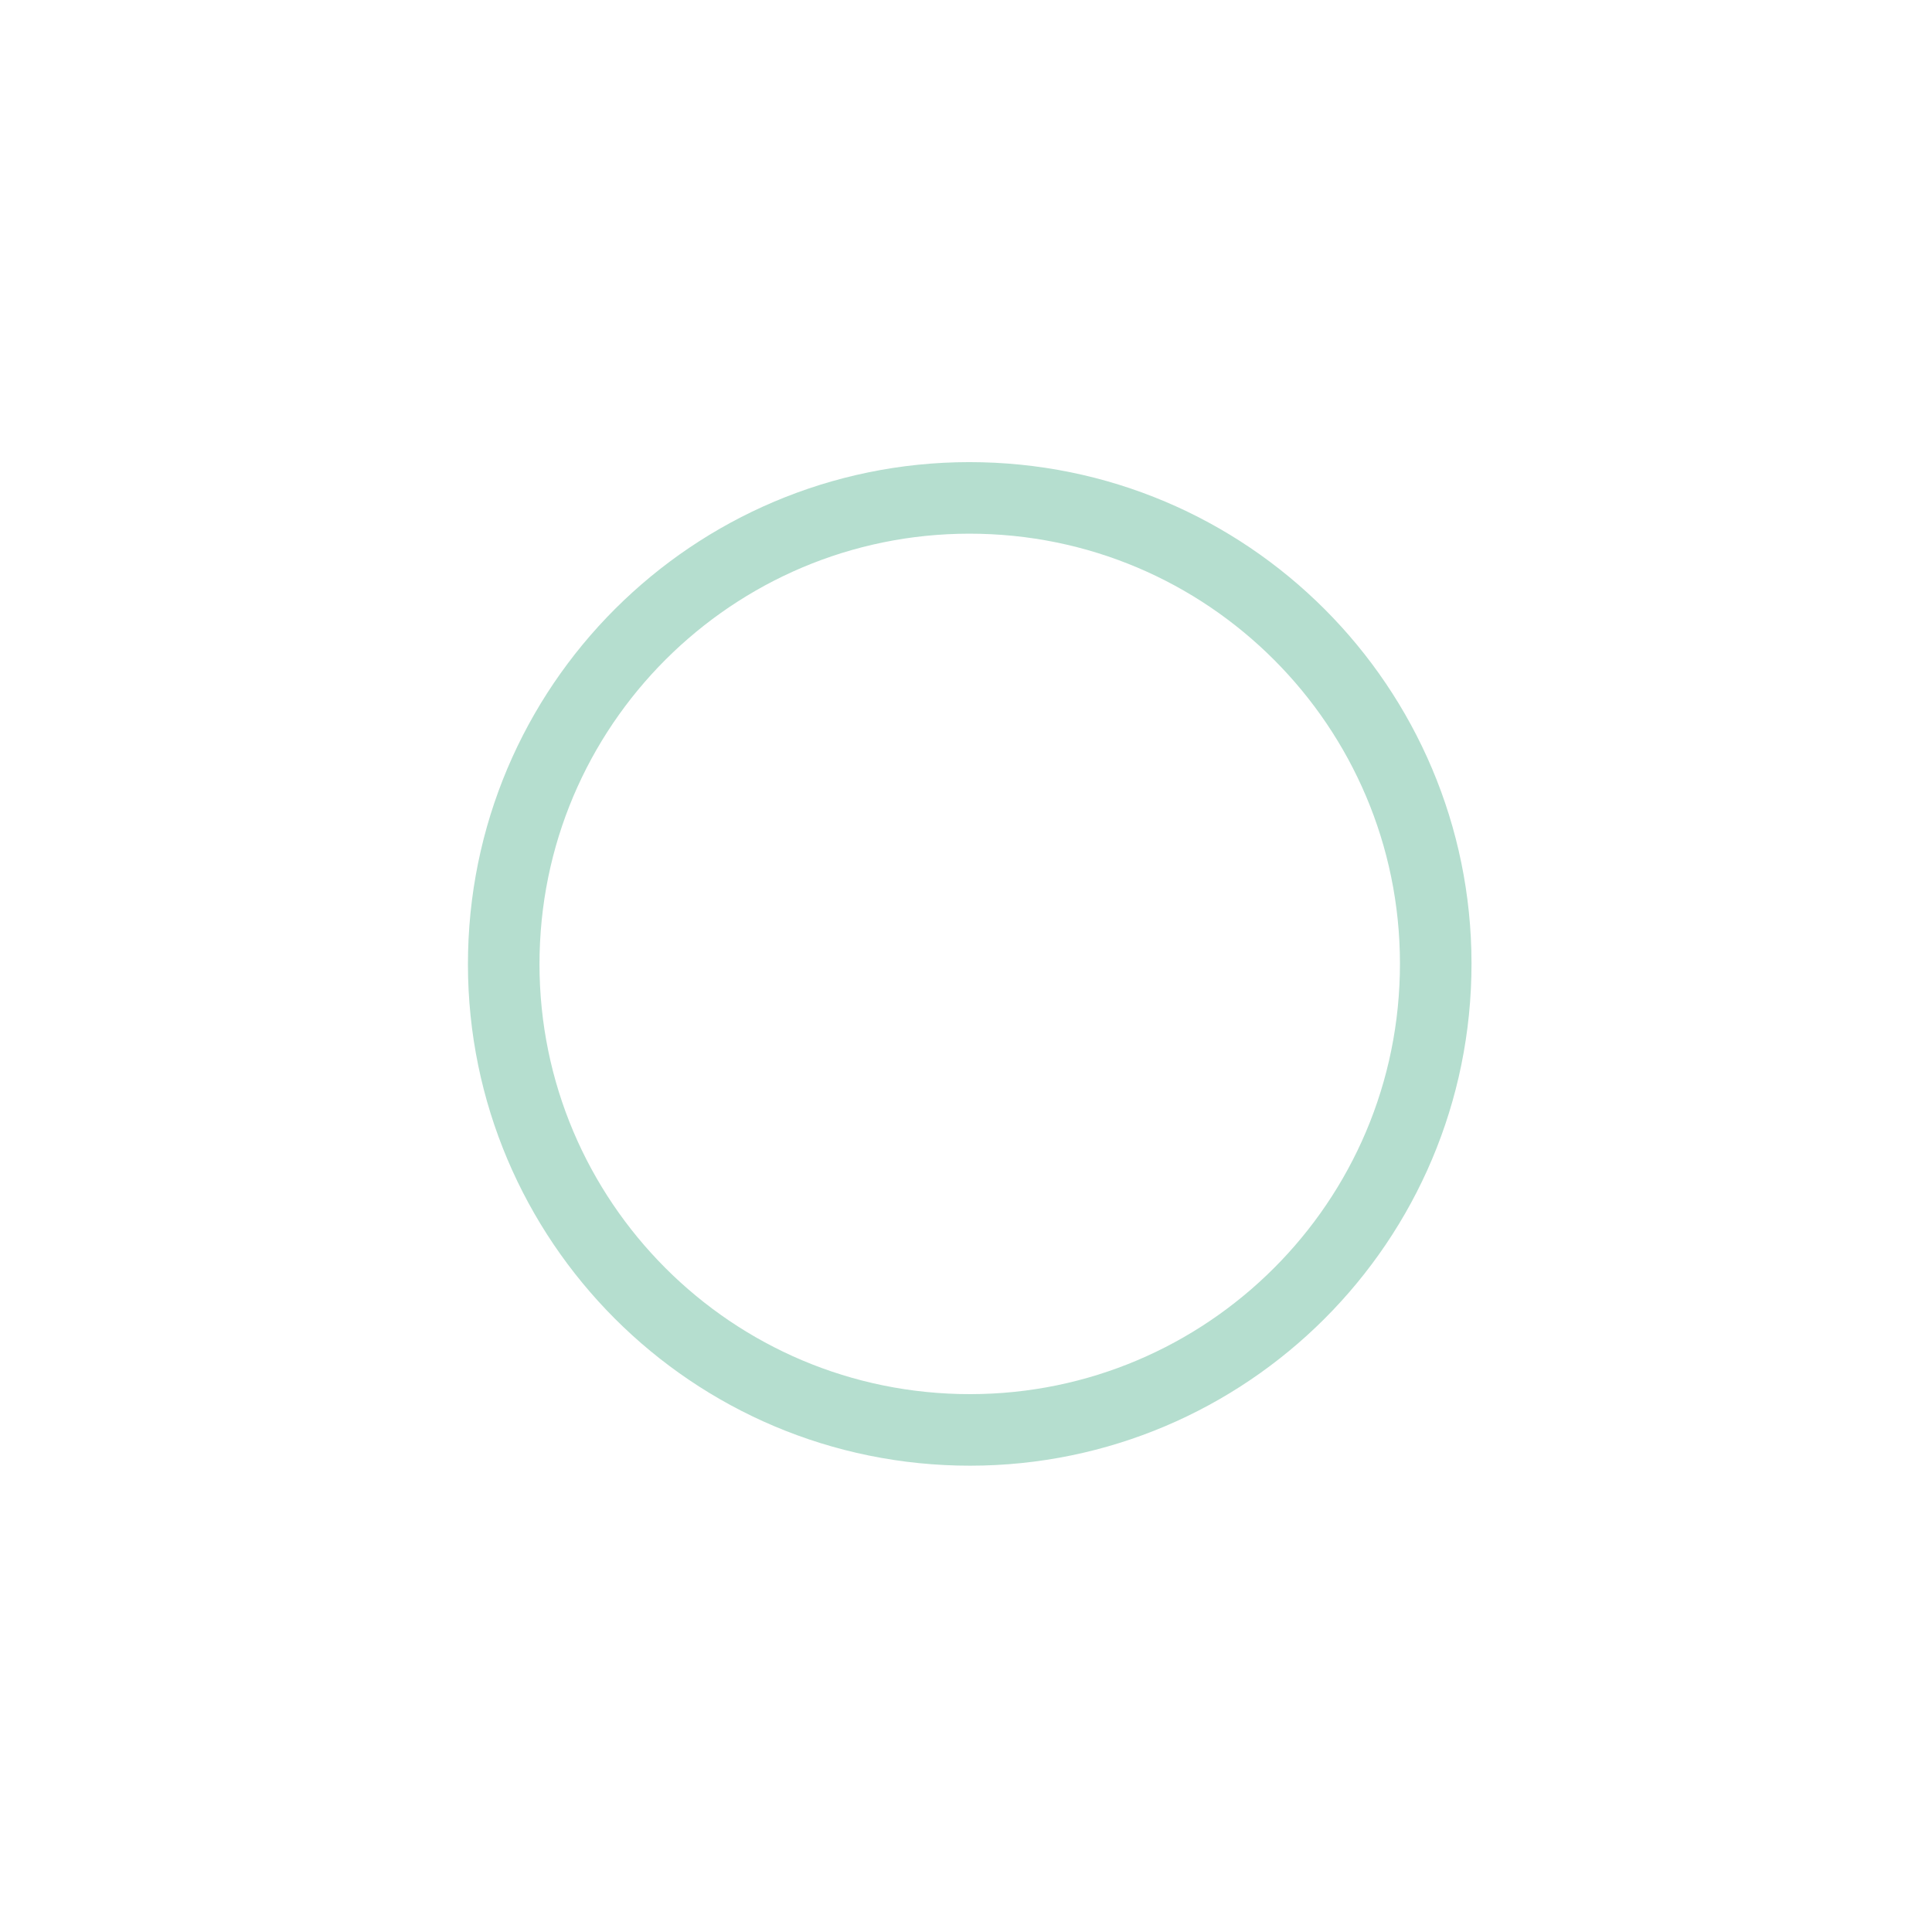
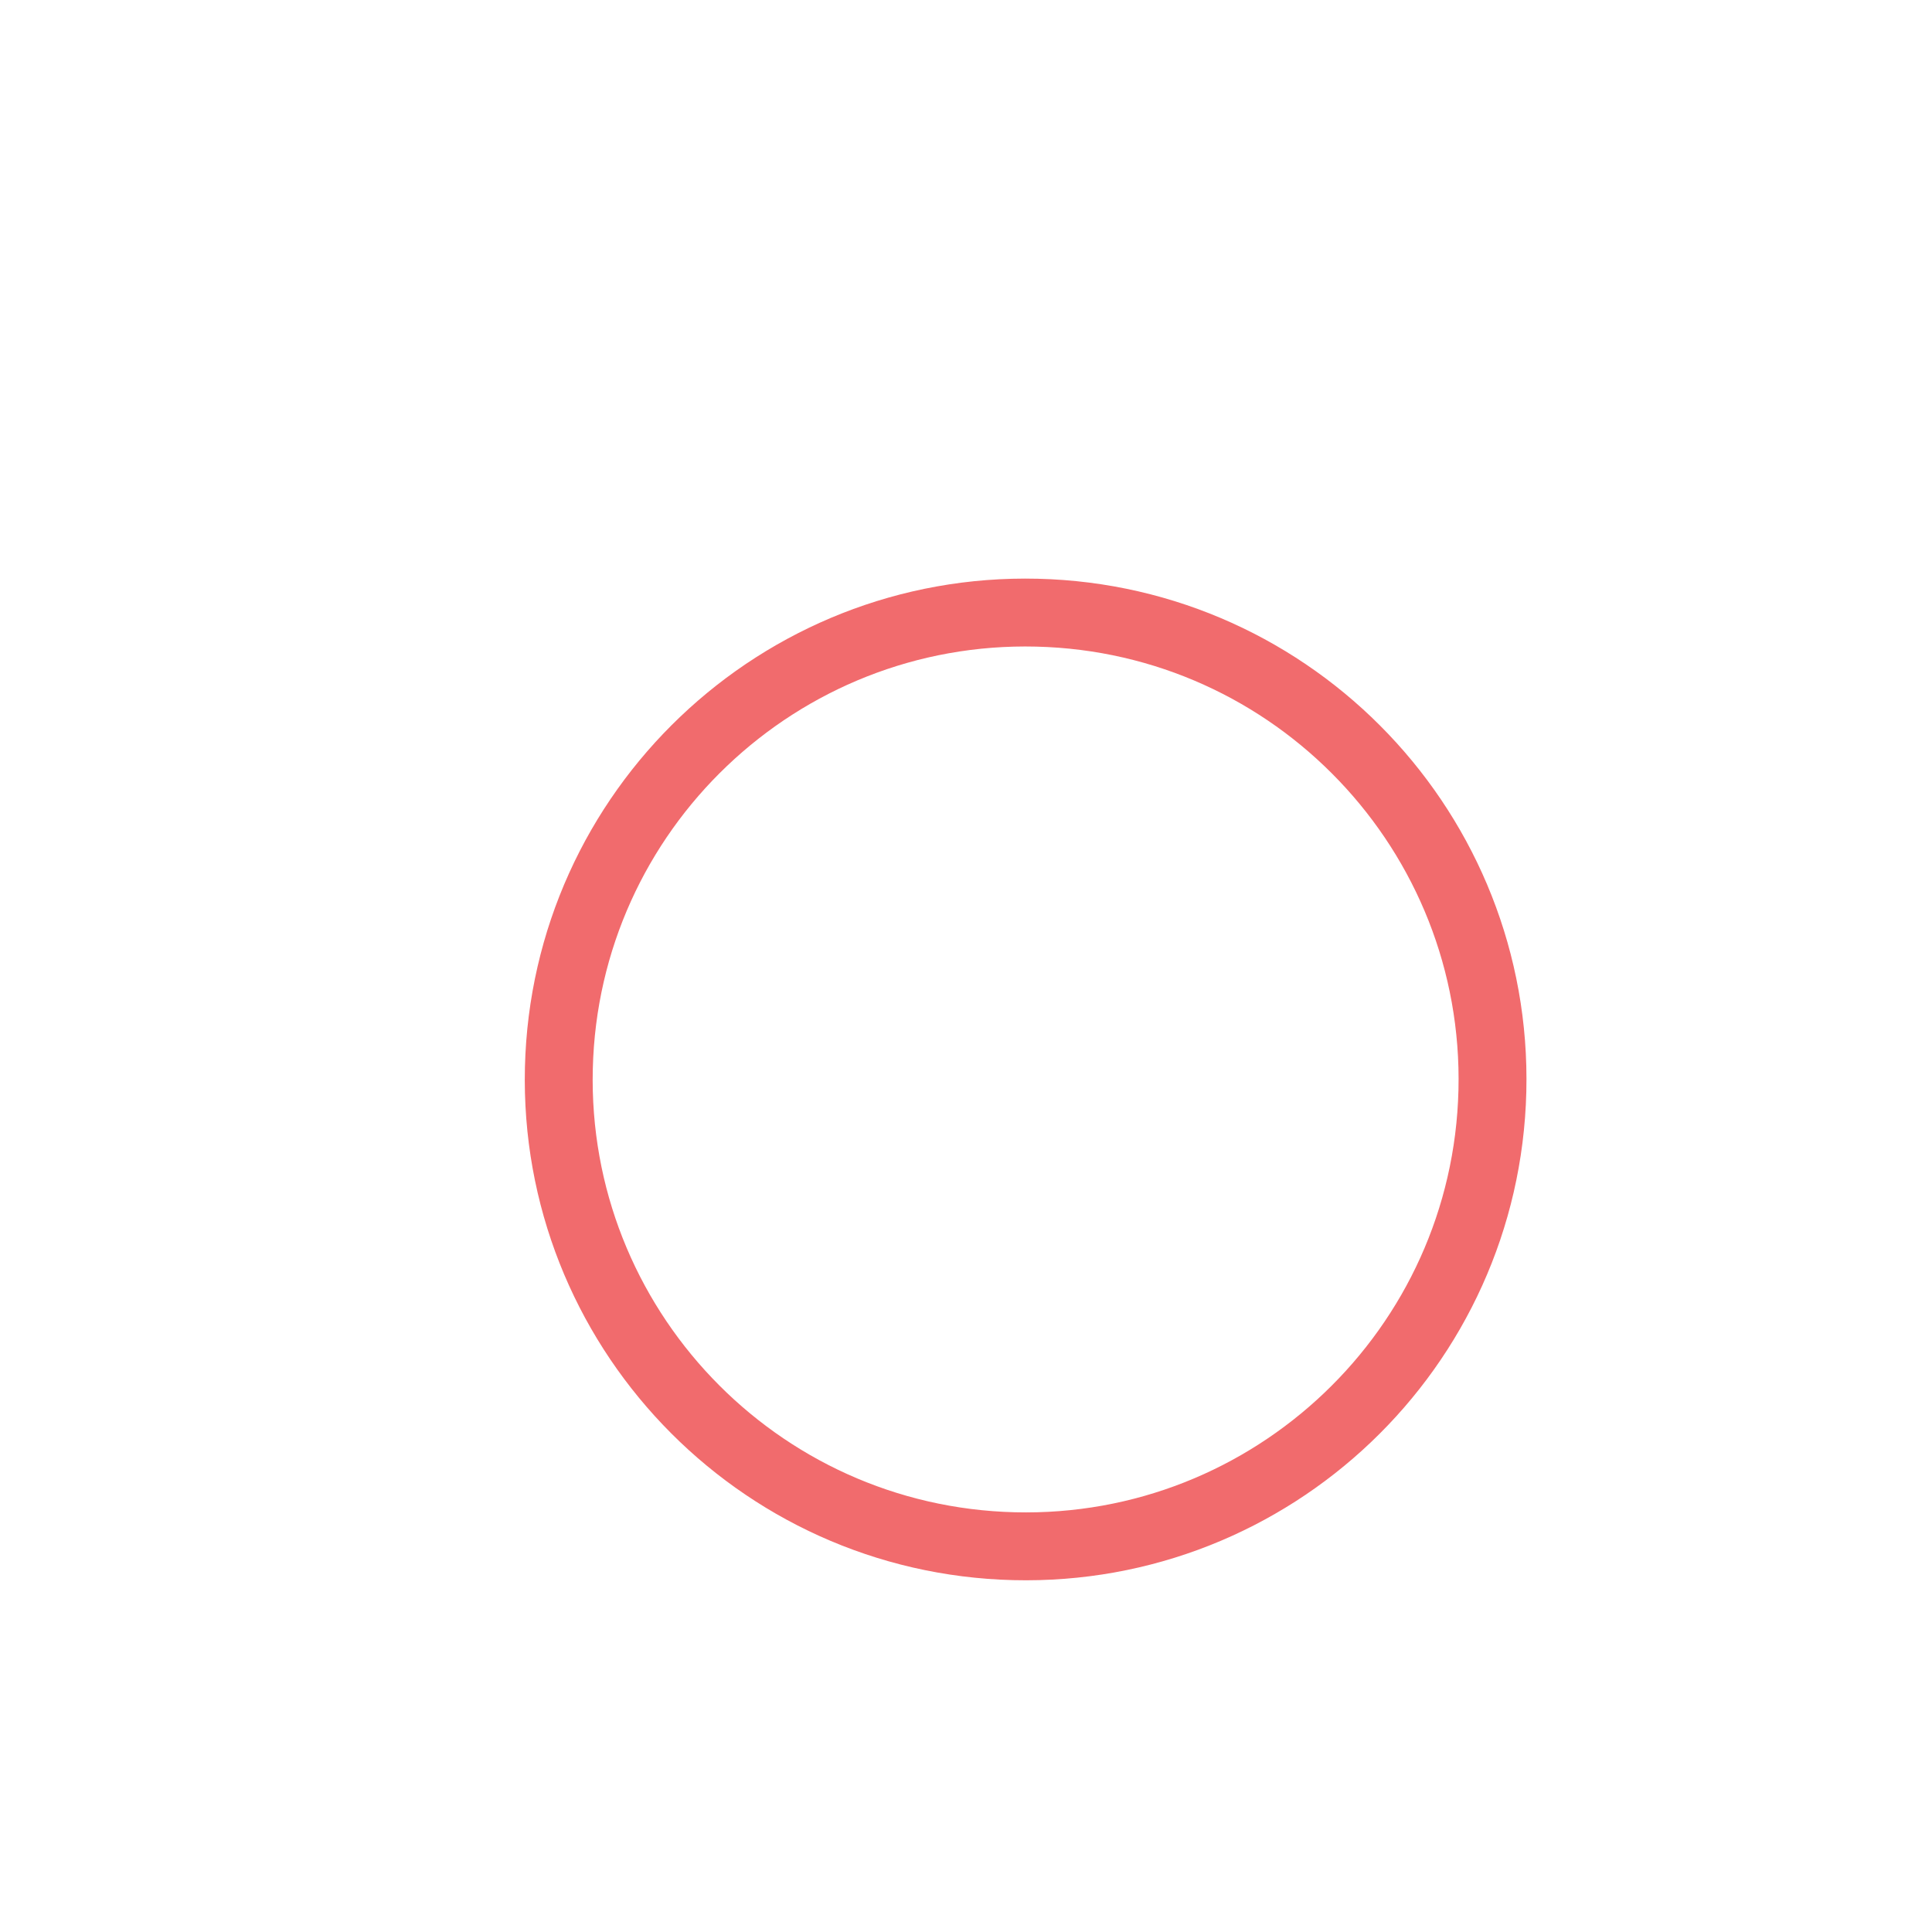
<svg xmlns="http://www.w3.org/2000/svg" id="Layer_1" data-name="Layer 1" width="216" height="216" viewBox="0 0 216 216">
-   <circle cx="108.4" cy="107.8" r="52.1" transform="translate(-2 213.5) rotate(-88.6)" fill="none" stroke="#b5decf" stroke-miterlimit="10" stroke-width="8" />
+   <circle cx="114.7" cy="120.7" r="52.2" transform="translate(-8.8 232.4) rotate(-88.6)" fill="none" stroke="#f16b6d" stroke-miterlimit="10" stroke-width="7.59" />
</svg>
